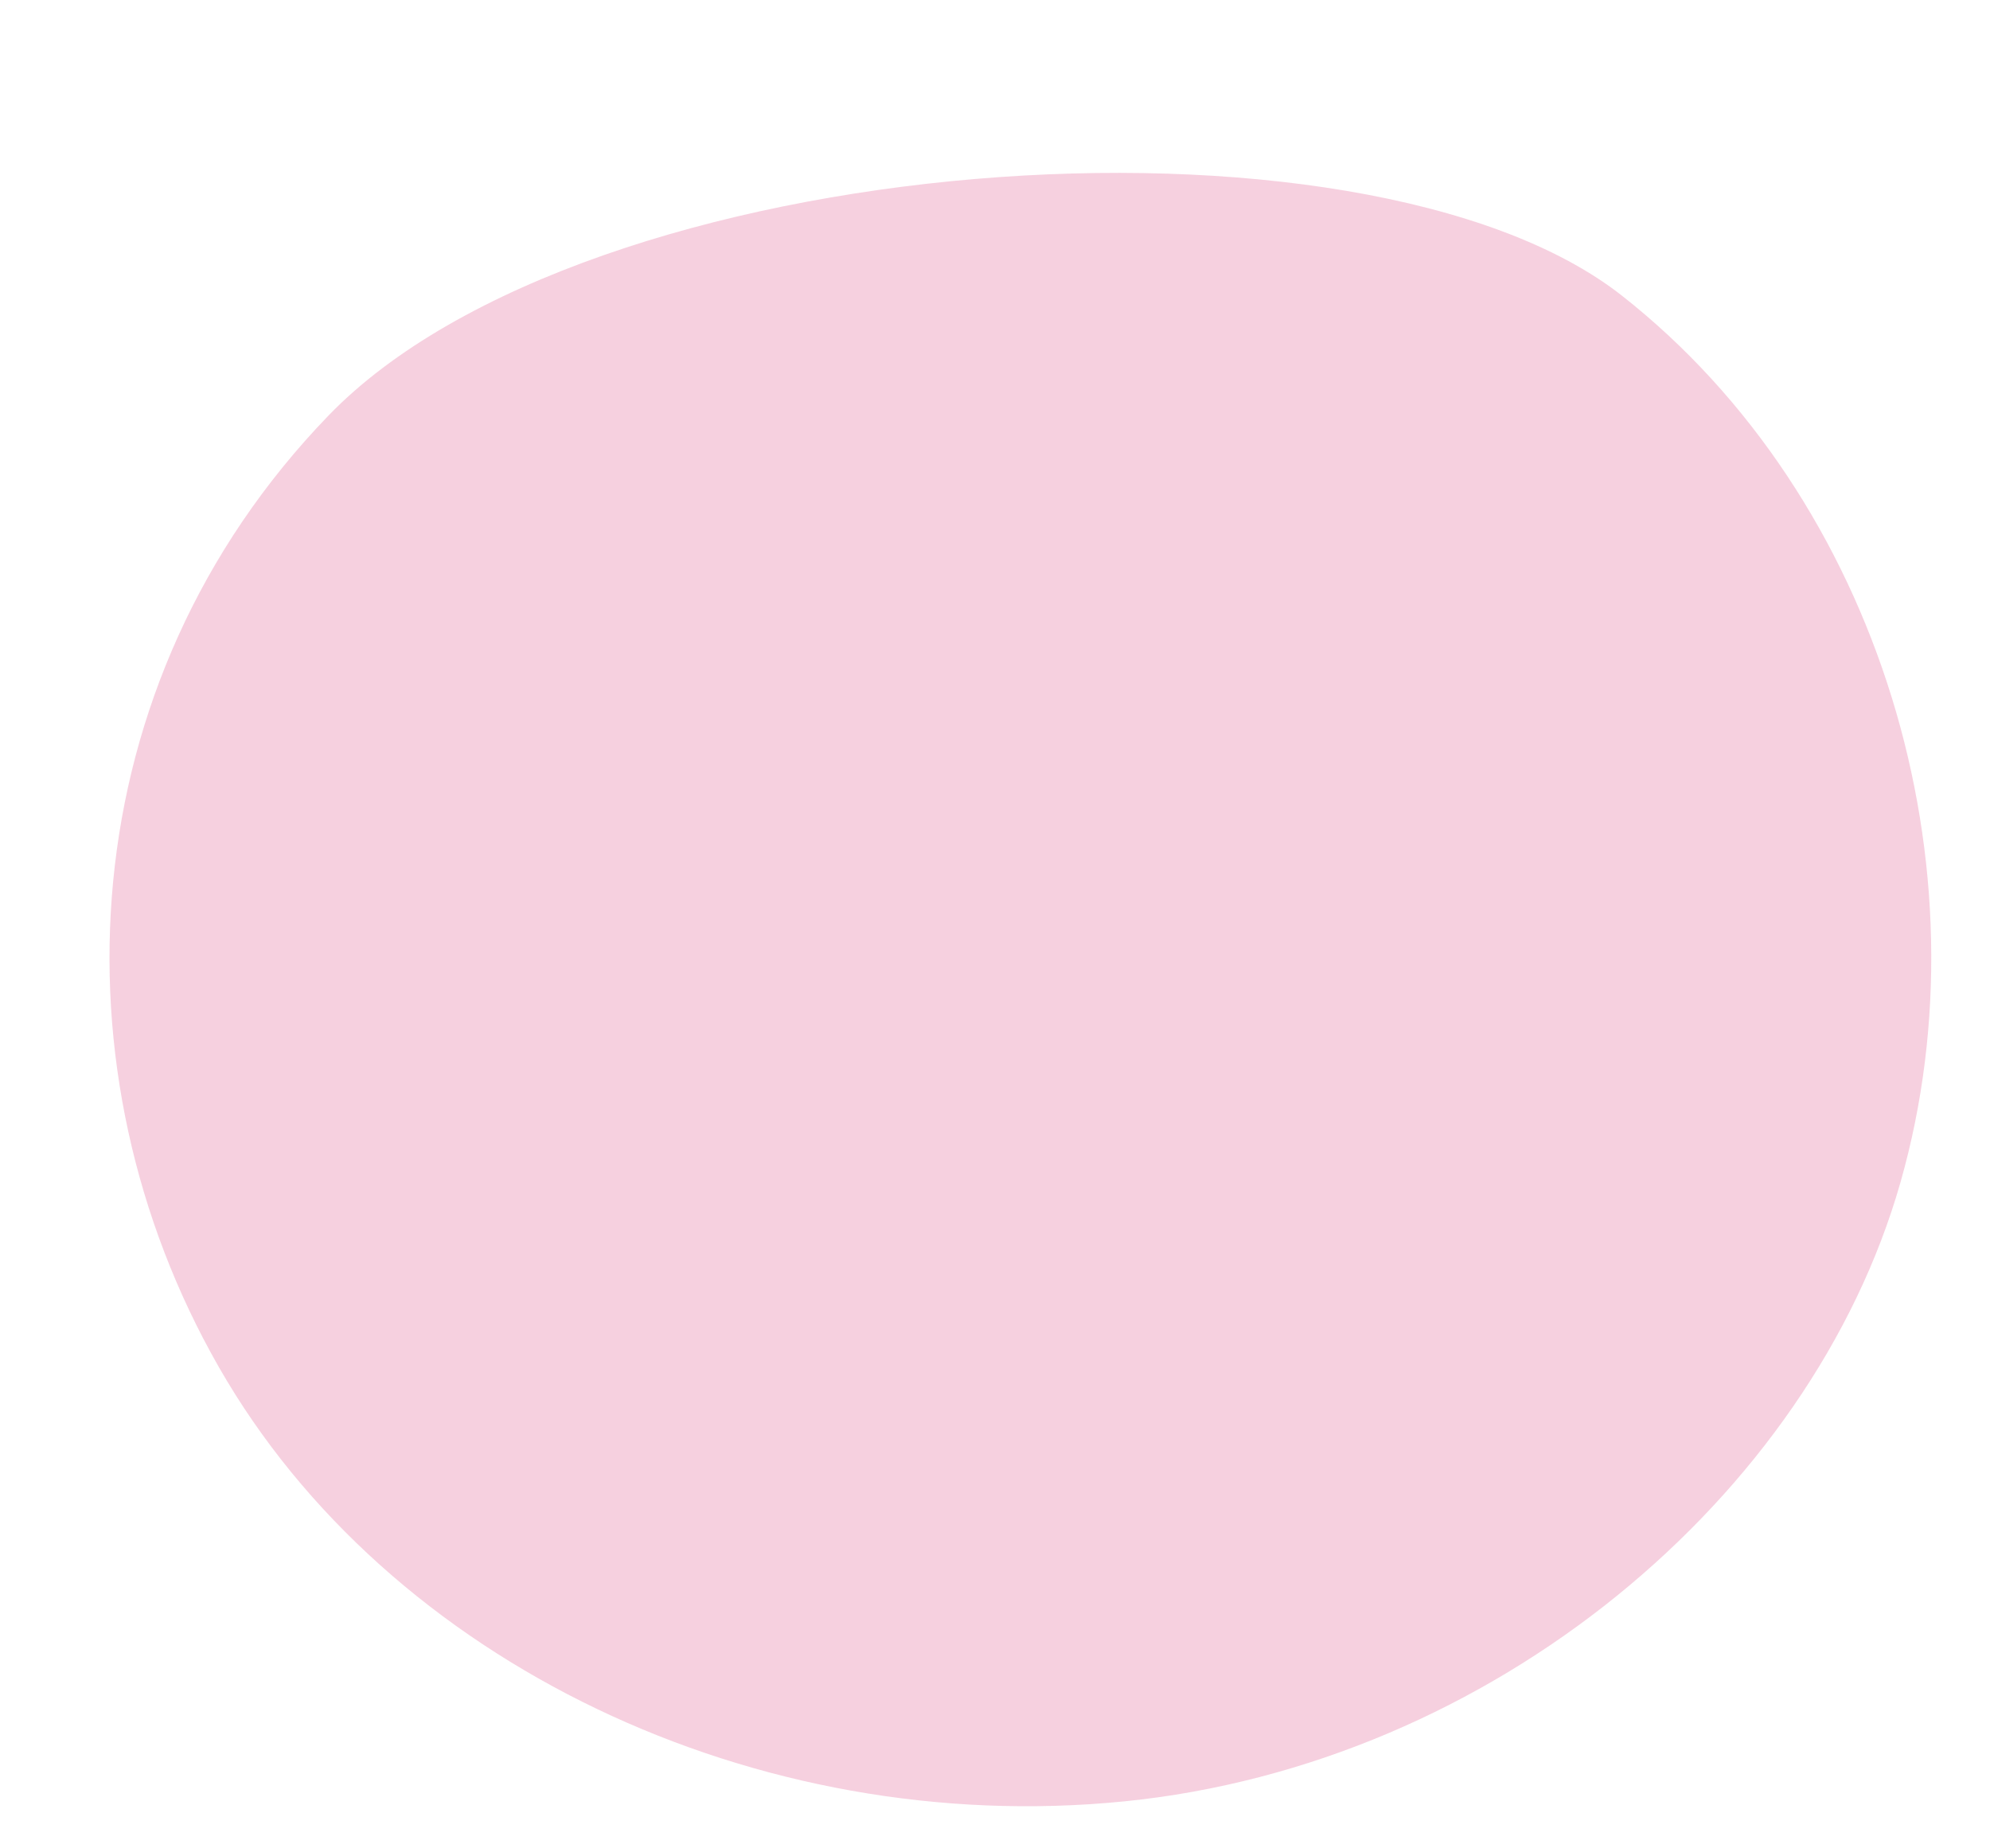
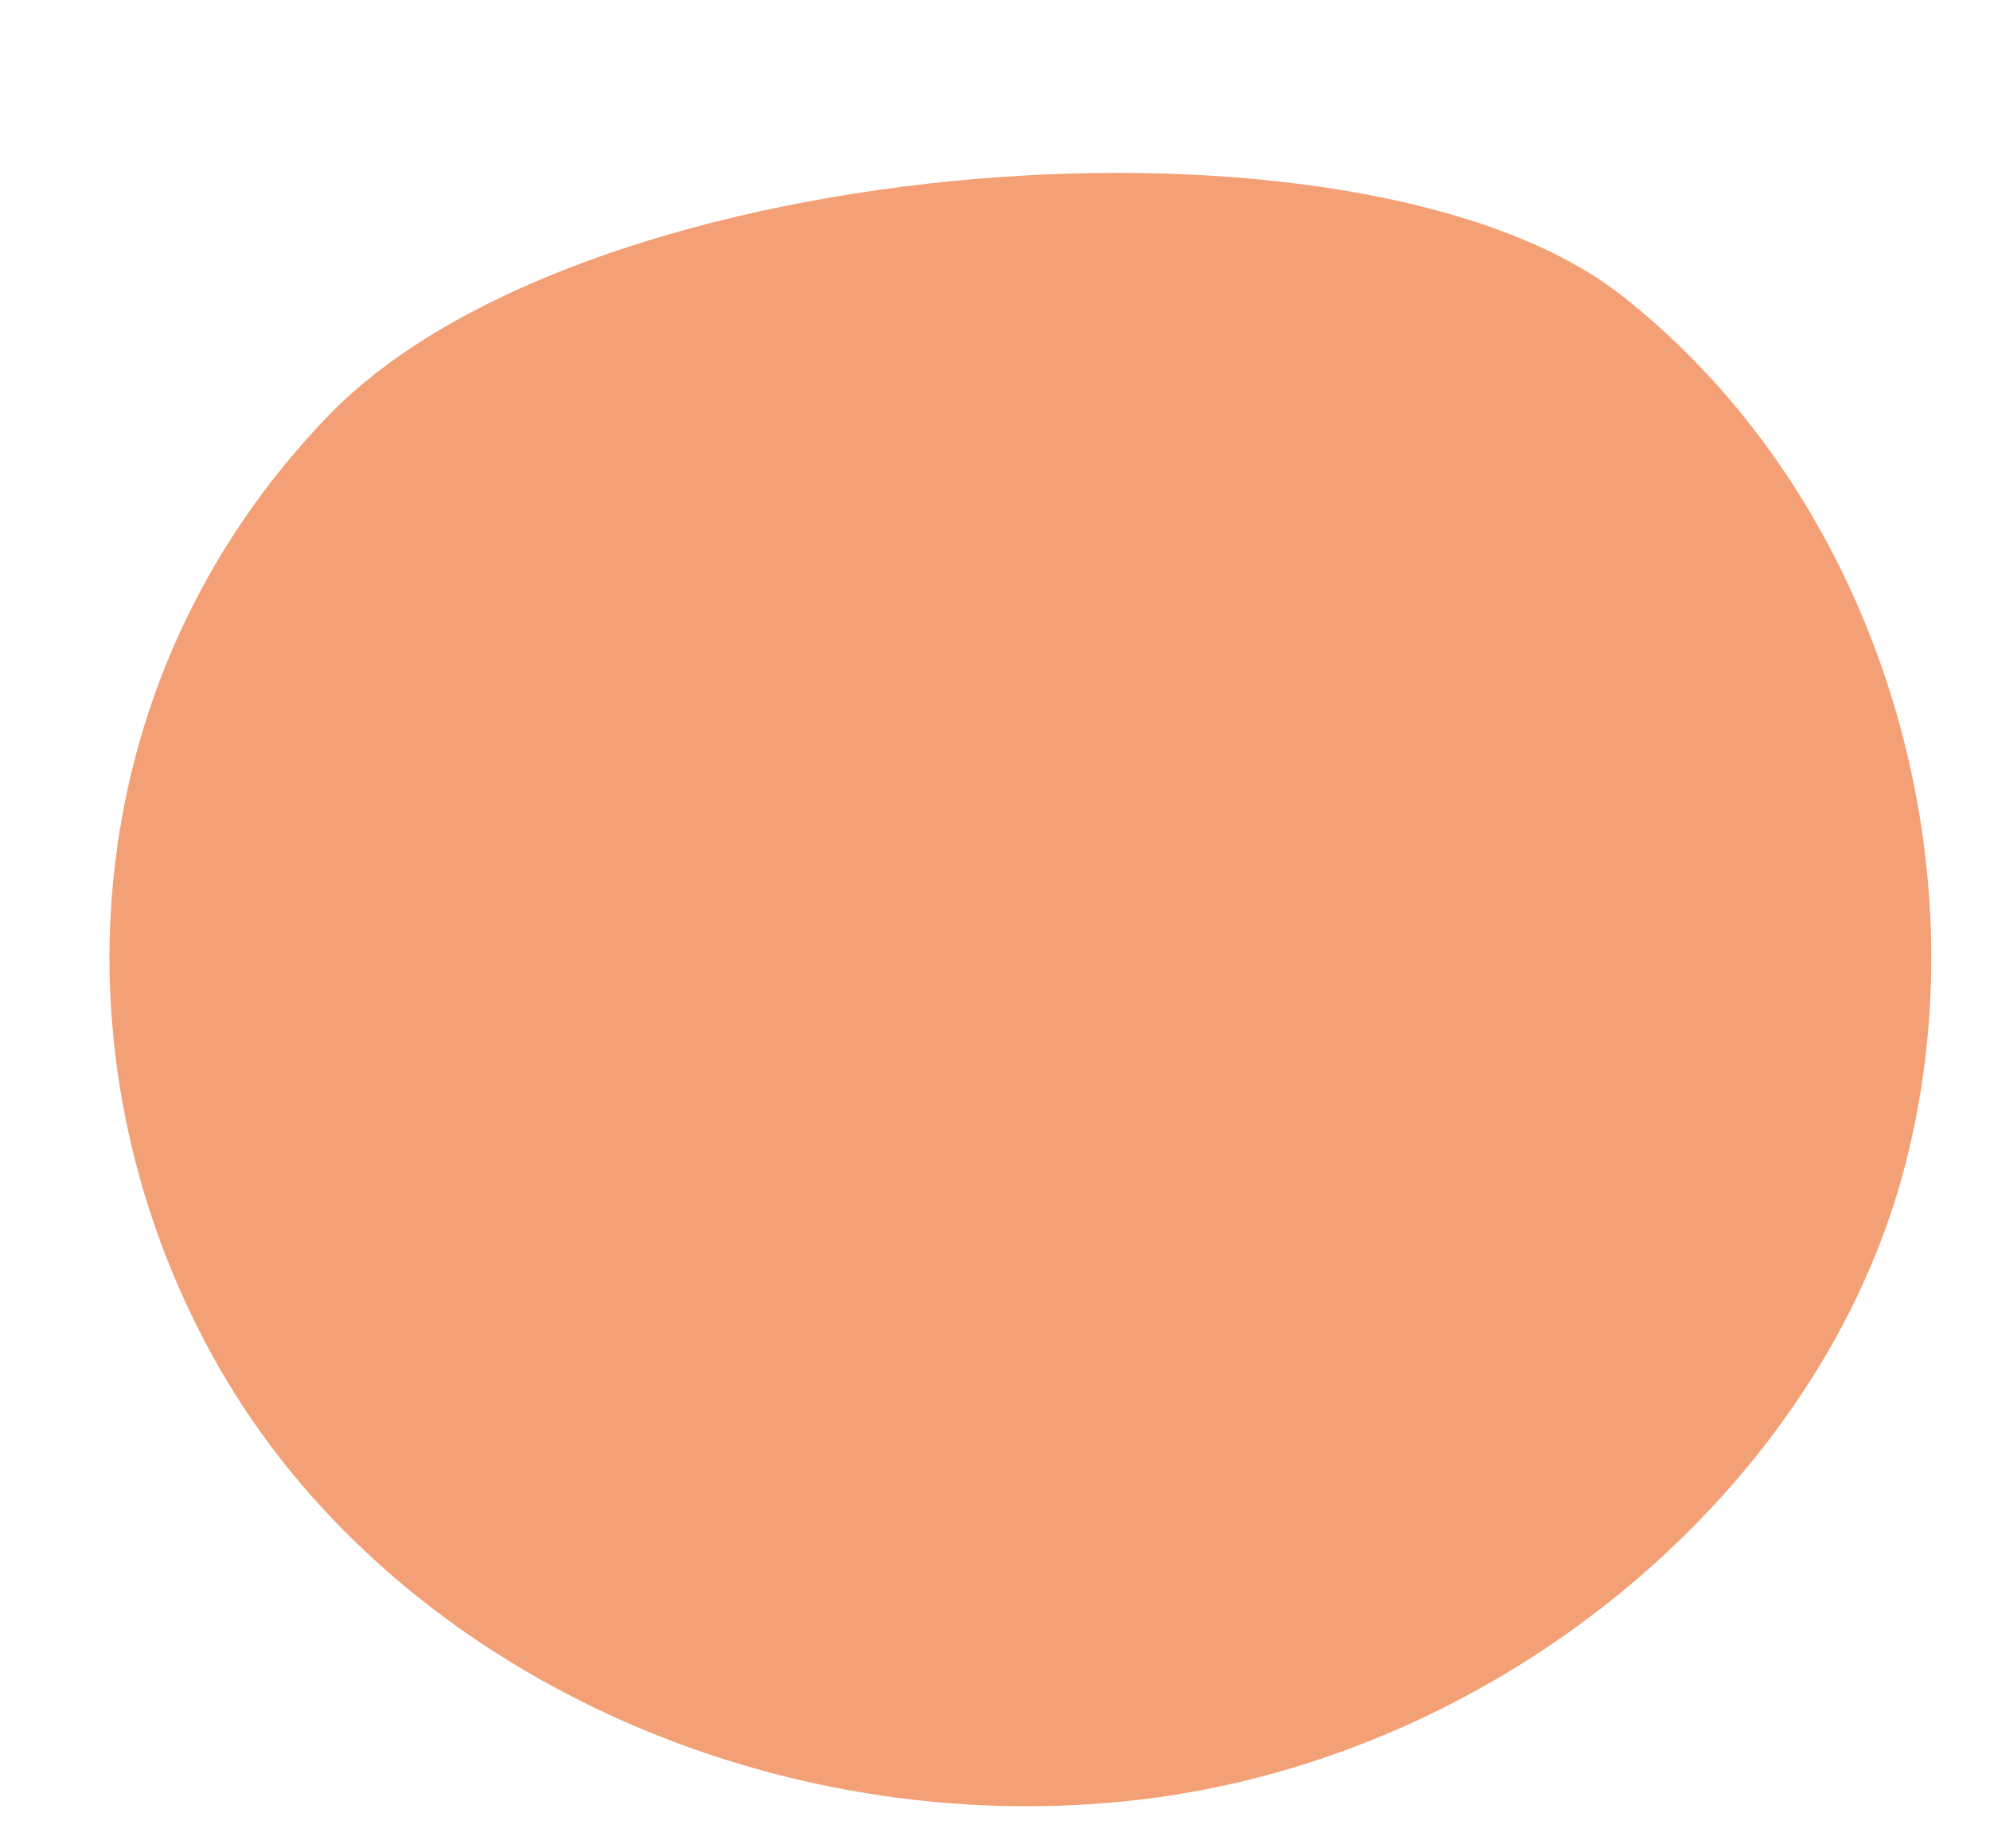
<svg xmlns="http://www.w3.org/2000/svg" preserveAspectRatio="none" overflow="visible" style="display: block;" width="280" height="260" viewBox="0 0 280 260" fill="none">
  <g id="Blob">
-     <path id="Vector" d="M228.2 41.6C264.6 70.2 280 122.2 267.4 166.4C254.8 210.6 210 248.3 158.2 253.5C106.4 258.7 54.6 234 30.8 192.4C7 150.8 9.8 96.2 46.2 58.5C82.6 20.8 191.8 13 228.2 41.6Z" fill="#E98AB0" fill-opacity="0.4" />
+     <path id="Vector" d="M228.2 41.6C264.6 70.2 280 122.2 267.4 166.4C254.8 210.6 210 248.3 158.2 253.5C106.4 258.7 54.6 234 30.8 192.4C7 150.8 9.8 96.2 46.2 58.5C82.6 20.8 191.8 13 228.2 41.6Z" fill="#F4A076" />
  </g>
</svg>
